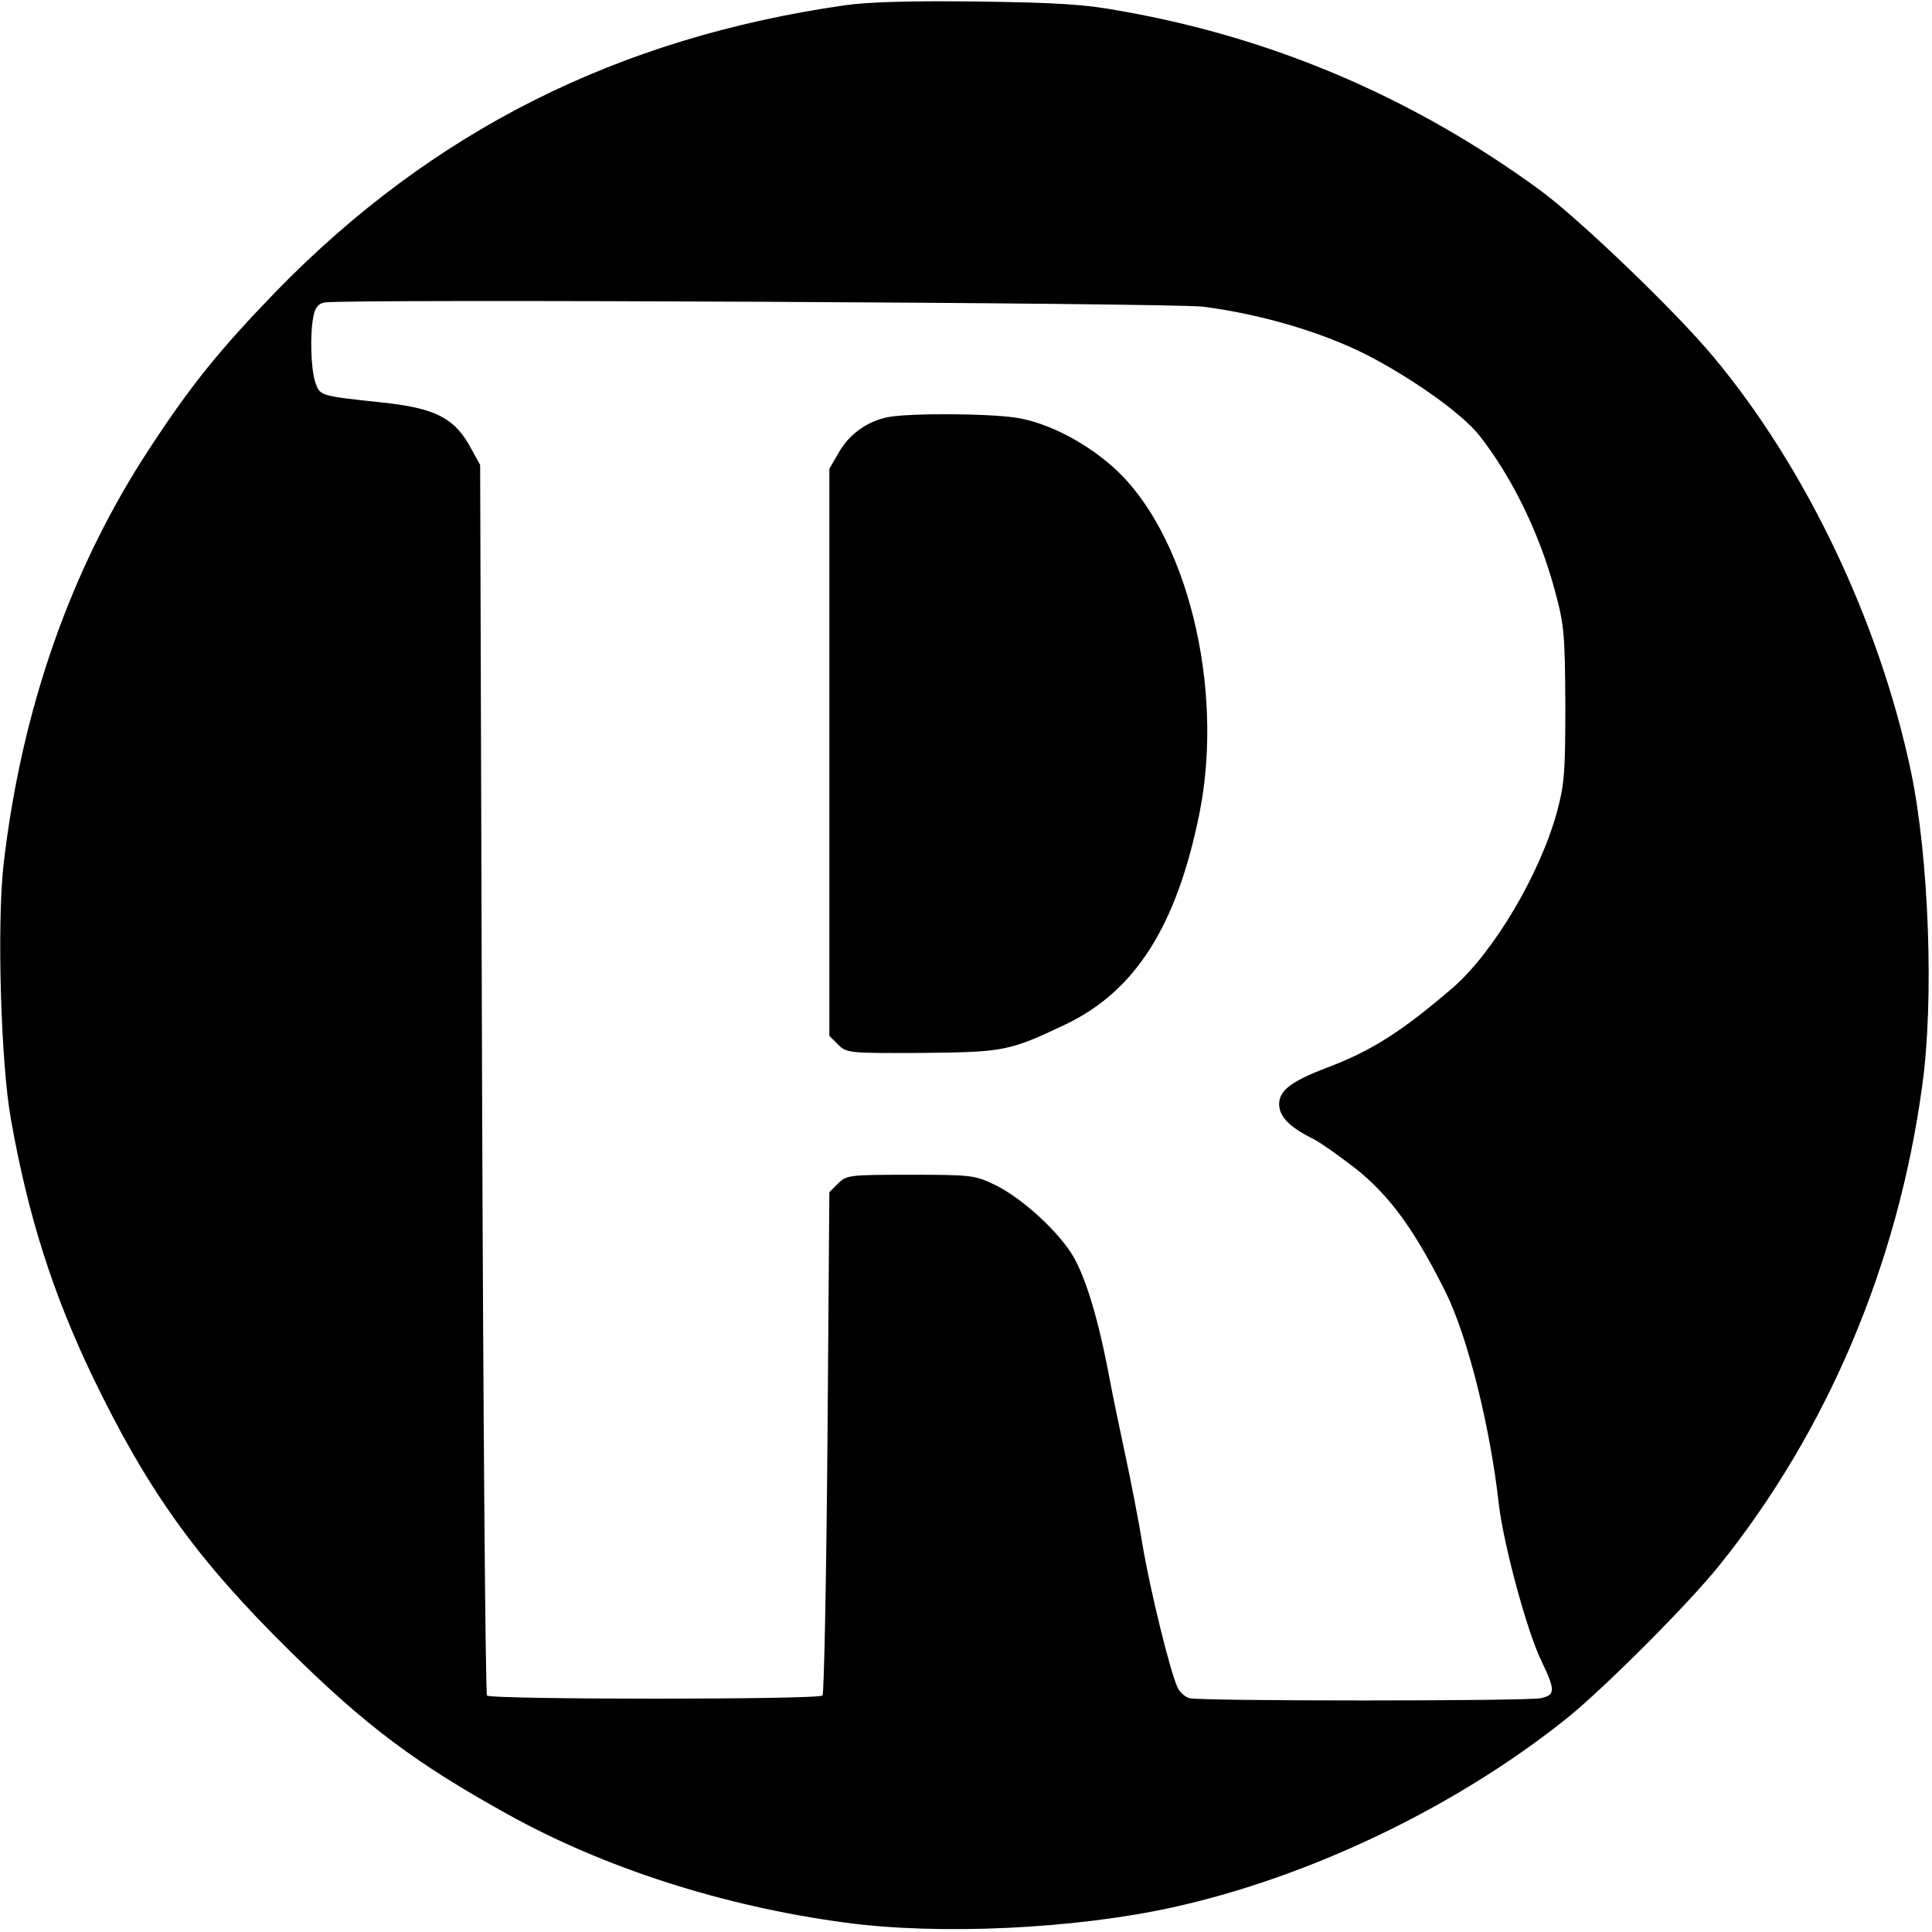
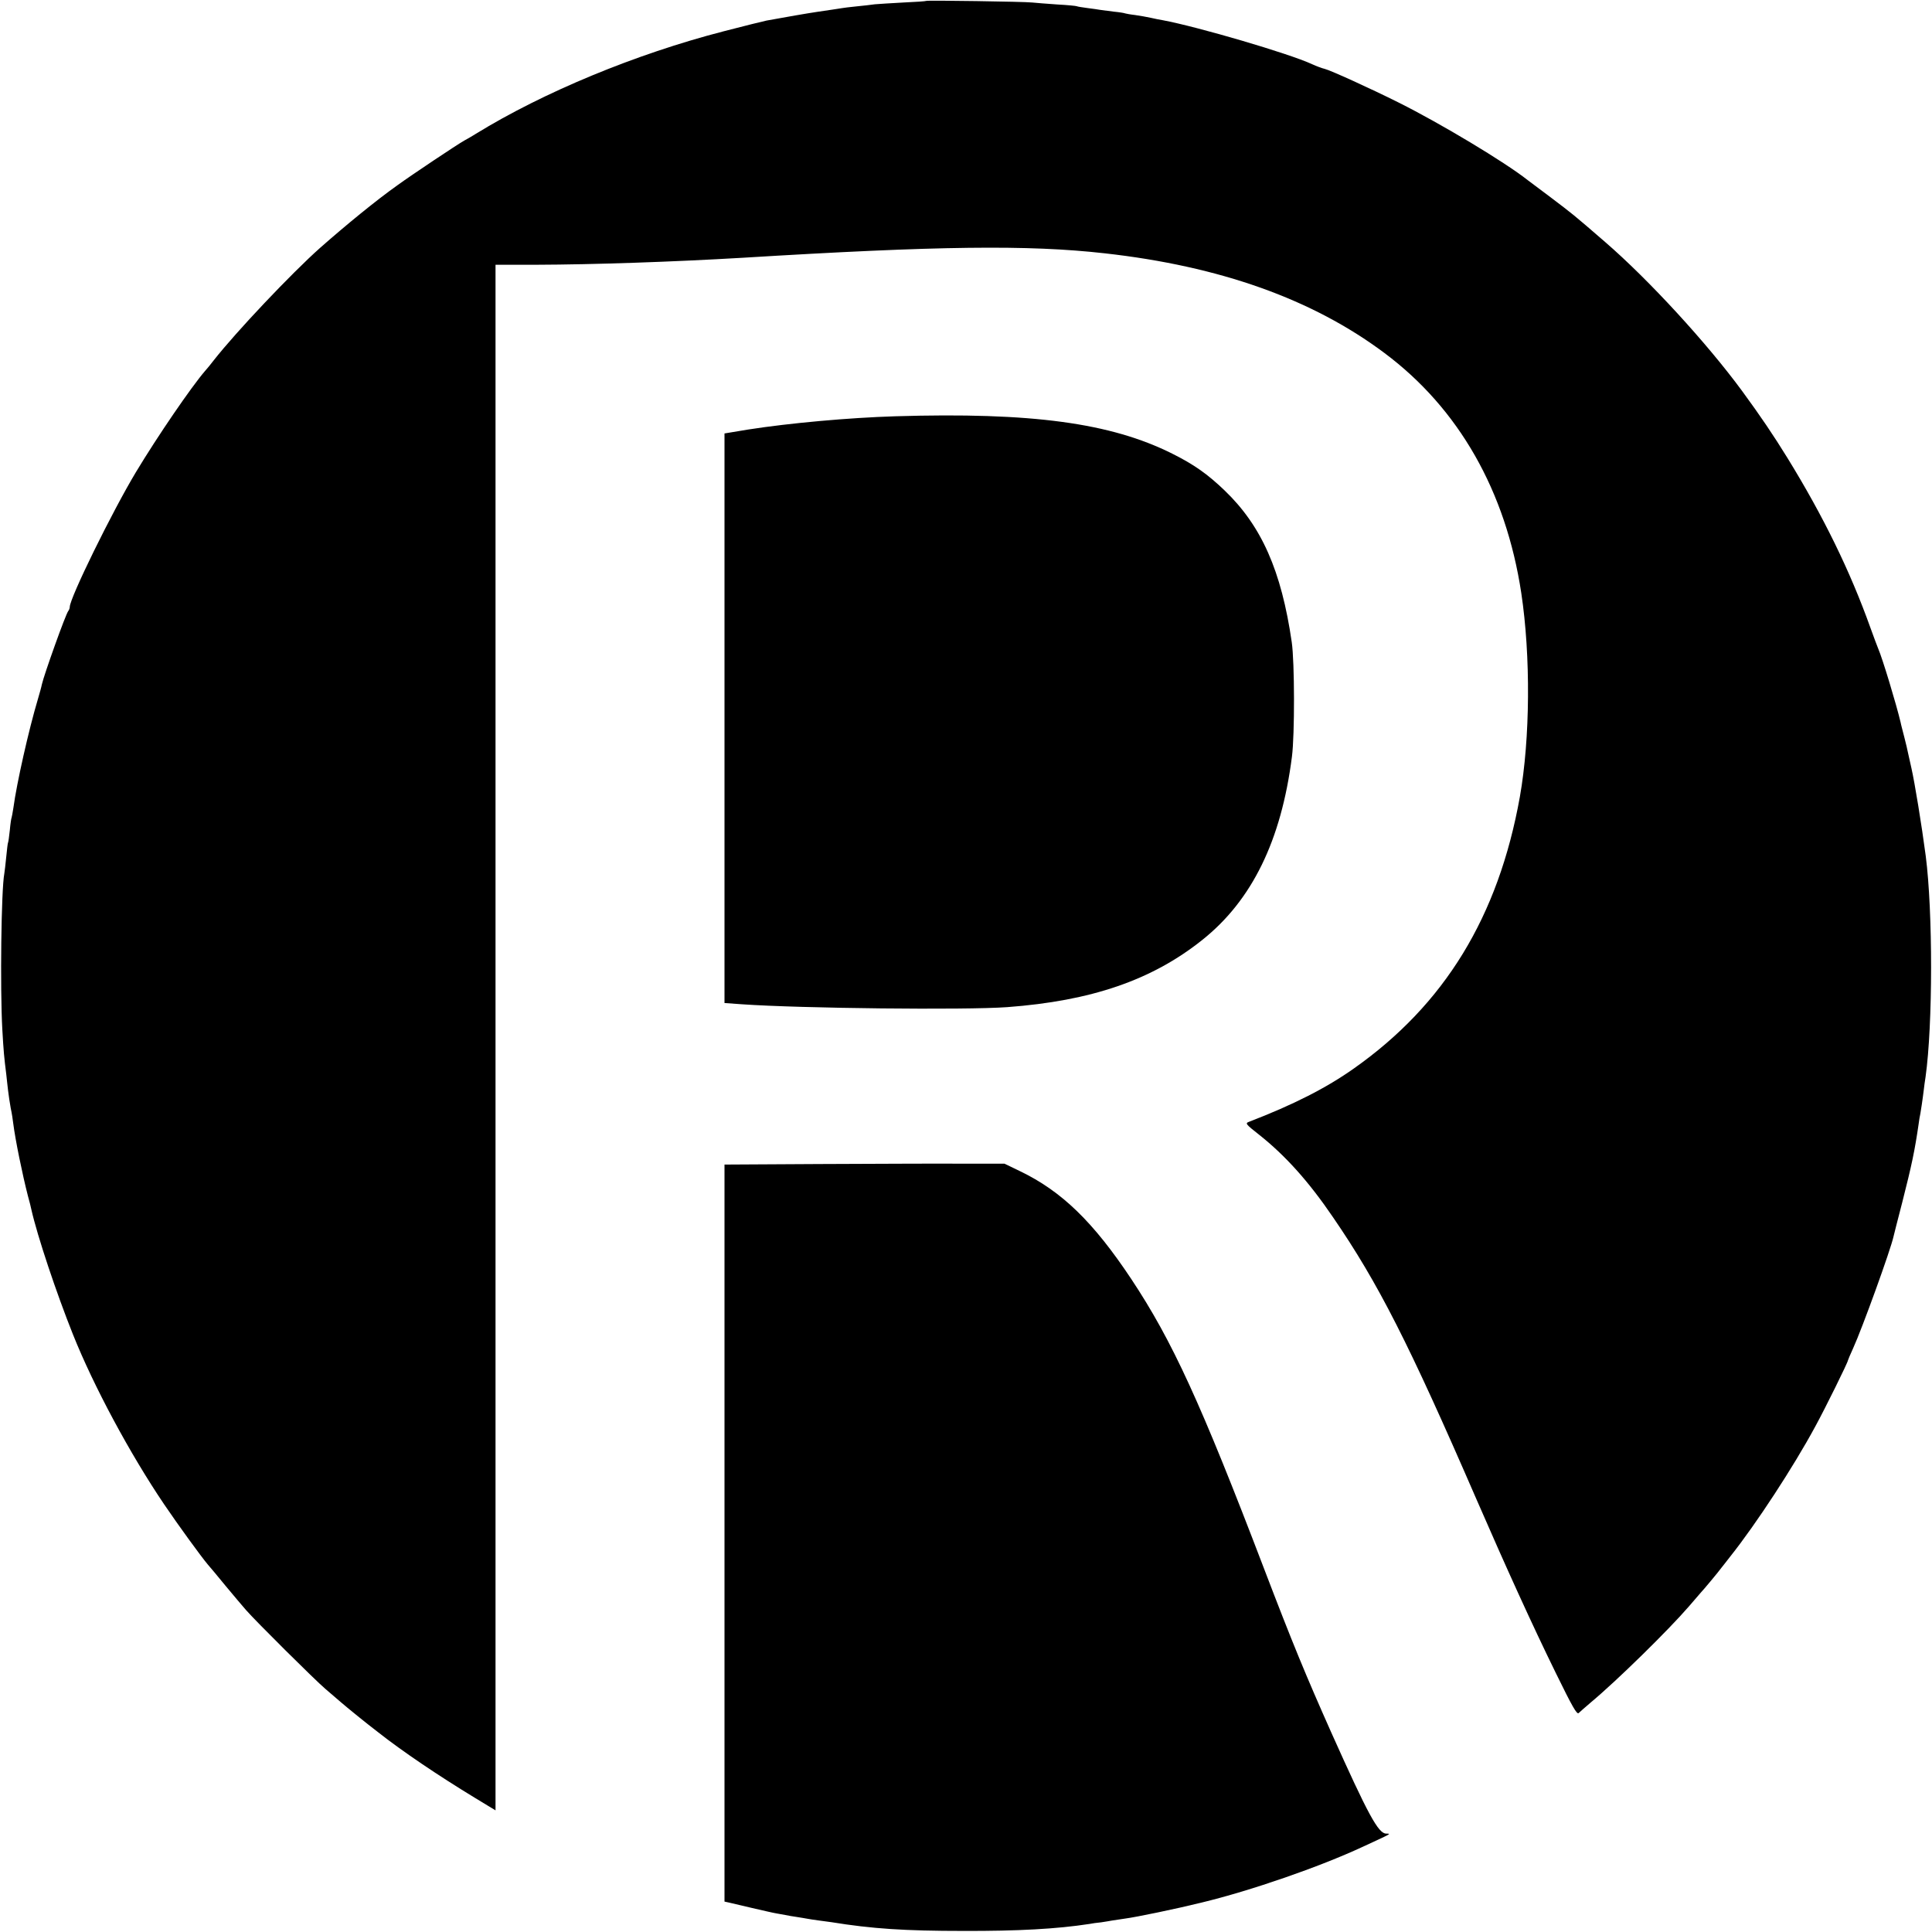
- <svg xmlns="http://www.w3.org/2000/svg" version="1.0" width="509pt" height="509pt" viewBox="0 0 509 509" preserveAspectRatio="xMidYMid meet">
-   <g transform="translate(0,509) scale(0.1,-0.1)" fill="#000000" stroke="none">
-     <path d="M2225 5076 c-598 -86 -1085 -331 -1496 -752 -151 -156 -226 -249 -334 -414 -209 -318 -339 -690 -386 -1101 -17 -156 -7 -521 20 -669 45 -254 110 -458 216 -679 146 -302 275 -481 521 -723 199 -196 330 -294 570 -427 255 -142 569 -243 889 -286 249 -34 606 -17 865 40 362 80 747 265 1038 498 99 80 319 300 401 402 284 353 471 793 535 1263 32 226 18 605 -30 832 -83 392 -276 798 -520 1090 -98 118 -350 360 -454 437 -331 243 -701 402 -1101 473 -102 19 -170 23 -384 26 -175 2 -289 -1 -350 -10z m945 -794 c153 -20 309 -66 427 -125 120 -61 256 -157 301 -215 87 -111 159 -260 199 -410 24 -88 26 -115 27 -297 0 -178 -2 -209 -22 -284 -45 -164 -166 -368 -273 -462 -136 -117 -216 -168 -336 -213 -91 -35 -123 -59 -123 -95 0 -32 27 -60 85 -89 23 -11 77 -50 122 -85 88 -72 151 -160 232 -322 58 -118 117 -353 140 -560 13 -107 74 -333 112 -411 37 -77 37 -90 -2 -98 -39 -8 -896 -8 -925 0 -12 3 -26 16 -32 29 -20 44 -71 252 -92 375 -11 69 -32 175 -45 235 -13 61 -34 160 -45 220 -30 155 -64 263 -100 317 -44 66 -135 146 -200 177 -52 25 -63 26 -222 26 -161 0 -168 -1 -190 -23 l-23 -23 -5 -658 c-3 -363 -9 -663 -13 -668 -11 -11 -873 -11 -884 0 -4 5 -10 736 -13 1625 l-5 1617 -22 40 c-44 84 -95 110 -240 125 -159 17 -160 17 -172 52 -12 34 -15 128 -5 176 4 21 13 32 28 35 47 10 2233 -1 2316 -11z" />
-     <path d="M2339 3991 c-54 -11 -102 -45 -129 -93 l-25 -43 0 -747 0 -747 23 -23 c22 -22 27 -23 220 -22 217 2 231 5 377 74 186 88 295 260 355 557 67 334 -34 740 -227 912 -75 67 -173 117 -253 130 -72 12 -284 13 -341 2z" />
+ <svg xmlns="http://www.w3.org/2000/svg" version="1.0" width="1080pt" height="1080pt" viewBox="0 0 1080 1080" preserveAspectRatio="xMidYMid meet">
+   <g transform="translate(0,1080) scale(0.1,-0.1)" fill="#000000" stroke="none">
+     <path d="M5178 10795 c-2 -2 -59 -6 -128 -9 -69 -4 -141 -8 -160 -10 -19 -3 -66 -8 -105 -12 -38 -4 -72 -8 -75 -9 -7 -1 -96 -15 -140 -21 -61 -9 -175 -29 -285 -49 -16 -3 -124 -30 -240 -60 -492 -127 -1008 -341 -1385 -573 -19 -12 -48 -29 -65 -38 -41 -23 -294 -192 -374 -250 -121 -86 -288 -223 -431 -349 -161 -143 -472 -472 -595 -629 -16 -21 -38 -48 -49 -60 -76 -88 -265 -364 -386 -565 -134 -223 -370 -704 -370 -754 0 -7 -4 -17 -8 -22 -14 -15 -137 -360 -148 -411 -2 -12 -13 -51 -23 -85 -50 -167 -118 -469 -136 -604 -4 -27 -9 -52 -10 -55 -2 -3 -7 -35 -10 -70 -4 -36 -8 -67 -10 -70 -2 -3 -6 -39 -10 -79 -4 -41 -9 -84 -11 -95 -17 -89 -24 -637 -11 -871 7 -123 10 -155 22 -250 2 -22 7 -62 10 -90 3 -27 10 -72 15 -100 6 -27 12 -66 14 -85 12 -94 51 -284 82 -405 9 -33 18 -67 19 -75 34 -151 141 -470 233 -700 116 -290 318 -666 510 -950 80 -118 206 -291 243 -335 10 -11 55 -65 100 -120 46 -55 97 -116 114 -135 52 -60 387 -393 445 -442 30 -26 69 -59 85 -73 31 -27 144 -119 207 -167 137 -108 337 -243 541 -367 l117 -71 0 4320 0 4320 228 0 c320 1 760 16 1152 39 1095 67 1599 73 2025 25 644 -72 1162 -256 1565 -558 415 -310 678 -772 764 -1341 53 -351 50 -813 -8 -1140 -120 -669 -420 -1160 -928 -1518 -154 -109 -337 -202 -586 -298 -22 -8 -19 -13 55 -71 148 -117 279 -263 415 -463 253 -369 423 -704 801 -1575 168 -386 312 -703 444 -972 92 -188 118 -234 128 -224 7 7 36 32 65 57 148 123 438 408 551 539 35 41 66 77 69 80 7 6 103 121 112 135 5 5 27 35 51 65 144 181 353 501 474 725 57 104 183 360 183 370 0 2 13 33 29 68 50 109 210 551 226 625 2 9 24 96 49 192 53 208 70 290 91 435 3 22 7 49 10 60 3 17 12 74 20 140 1 11 5 40 9 65 41 293 41 925 1 1235 -23 175 -62 412 -80 491 -8 34 -16 73 -19 85 -2 13 -12 53 -21 89 -9 36 -19 72 -20 80 -24 102 -102 360 -126 415 -5 11 -24 63 -43 115 -114 319 -264 625 -464 950 -79 128 -150 233 -254 375 -197 268 -521 621 -765 832 -181 157 -185 159 -305 250 -62 46 -120 90 -128 96 -129 102 -488 317 -720 433 -158 79 -382 181 -415 189 -14 3 -46 15 -70 26 -129 60 -642 210 -835 246 -14 2 -43 8 -65 13 -22 5 -62 12 -90 16 -27 3 -52 8 -55 9 -3 2 -33 7 -65 10 -33 4 -67 9 -76 10 -9 2 -40 6 -70 10 -30 4 -56 8 -59 10 -3 2 -53 7 -110 10 -58 4 -121 9 -140 11 -42 5 -587 13 -592 9z" />
+     <path d="M5005 8473 c-261 -8 -591 -38 -822 -74 l-133 -22 0 -1592 0 -1592 98 -7 c328 -23 1248 -33 1482 -16 471 35 809 151 1090 375 279 222 442 556 502 1025 16 124 15 530 -1 640 -58 400 -169 650 -375 848 -96 92 -171 145 -293 206 -344 172 -785 232 -1548 209z" />
+     <path d="M4583 4293 l-533 -3 0 -2060 0 -2060 23 -5 c12 -3 72 -17 132 -31 61 -14 121 -28 135 -30 14 -2 36 -7 50 -9 14 -3 42 -8 64 -11 21 -3 48 -8 60 -10 11 -2 41 -7 66 -10 25 -3 55 -7 67 -9 228 -37 411 -49 738 -49 305 -1 523 11 705 39 14 3 43 7 65 9 22 3 49 8 61 10 12 2 45 7 73 11 62 8 284 54 426 89 278 67 661 200 900 311 171 79 162 74 134 75 -44 0 -101 105 -307 565 -142 319 -217 500 -377 919 -352 922 -512 1271 -741 1616 -212 319 -389 491 -622 603 l-87 42 -250 0 c-137 1 -490 -1 -782 -2z" />
  </g>
</svg>
